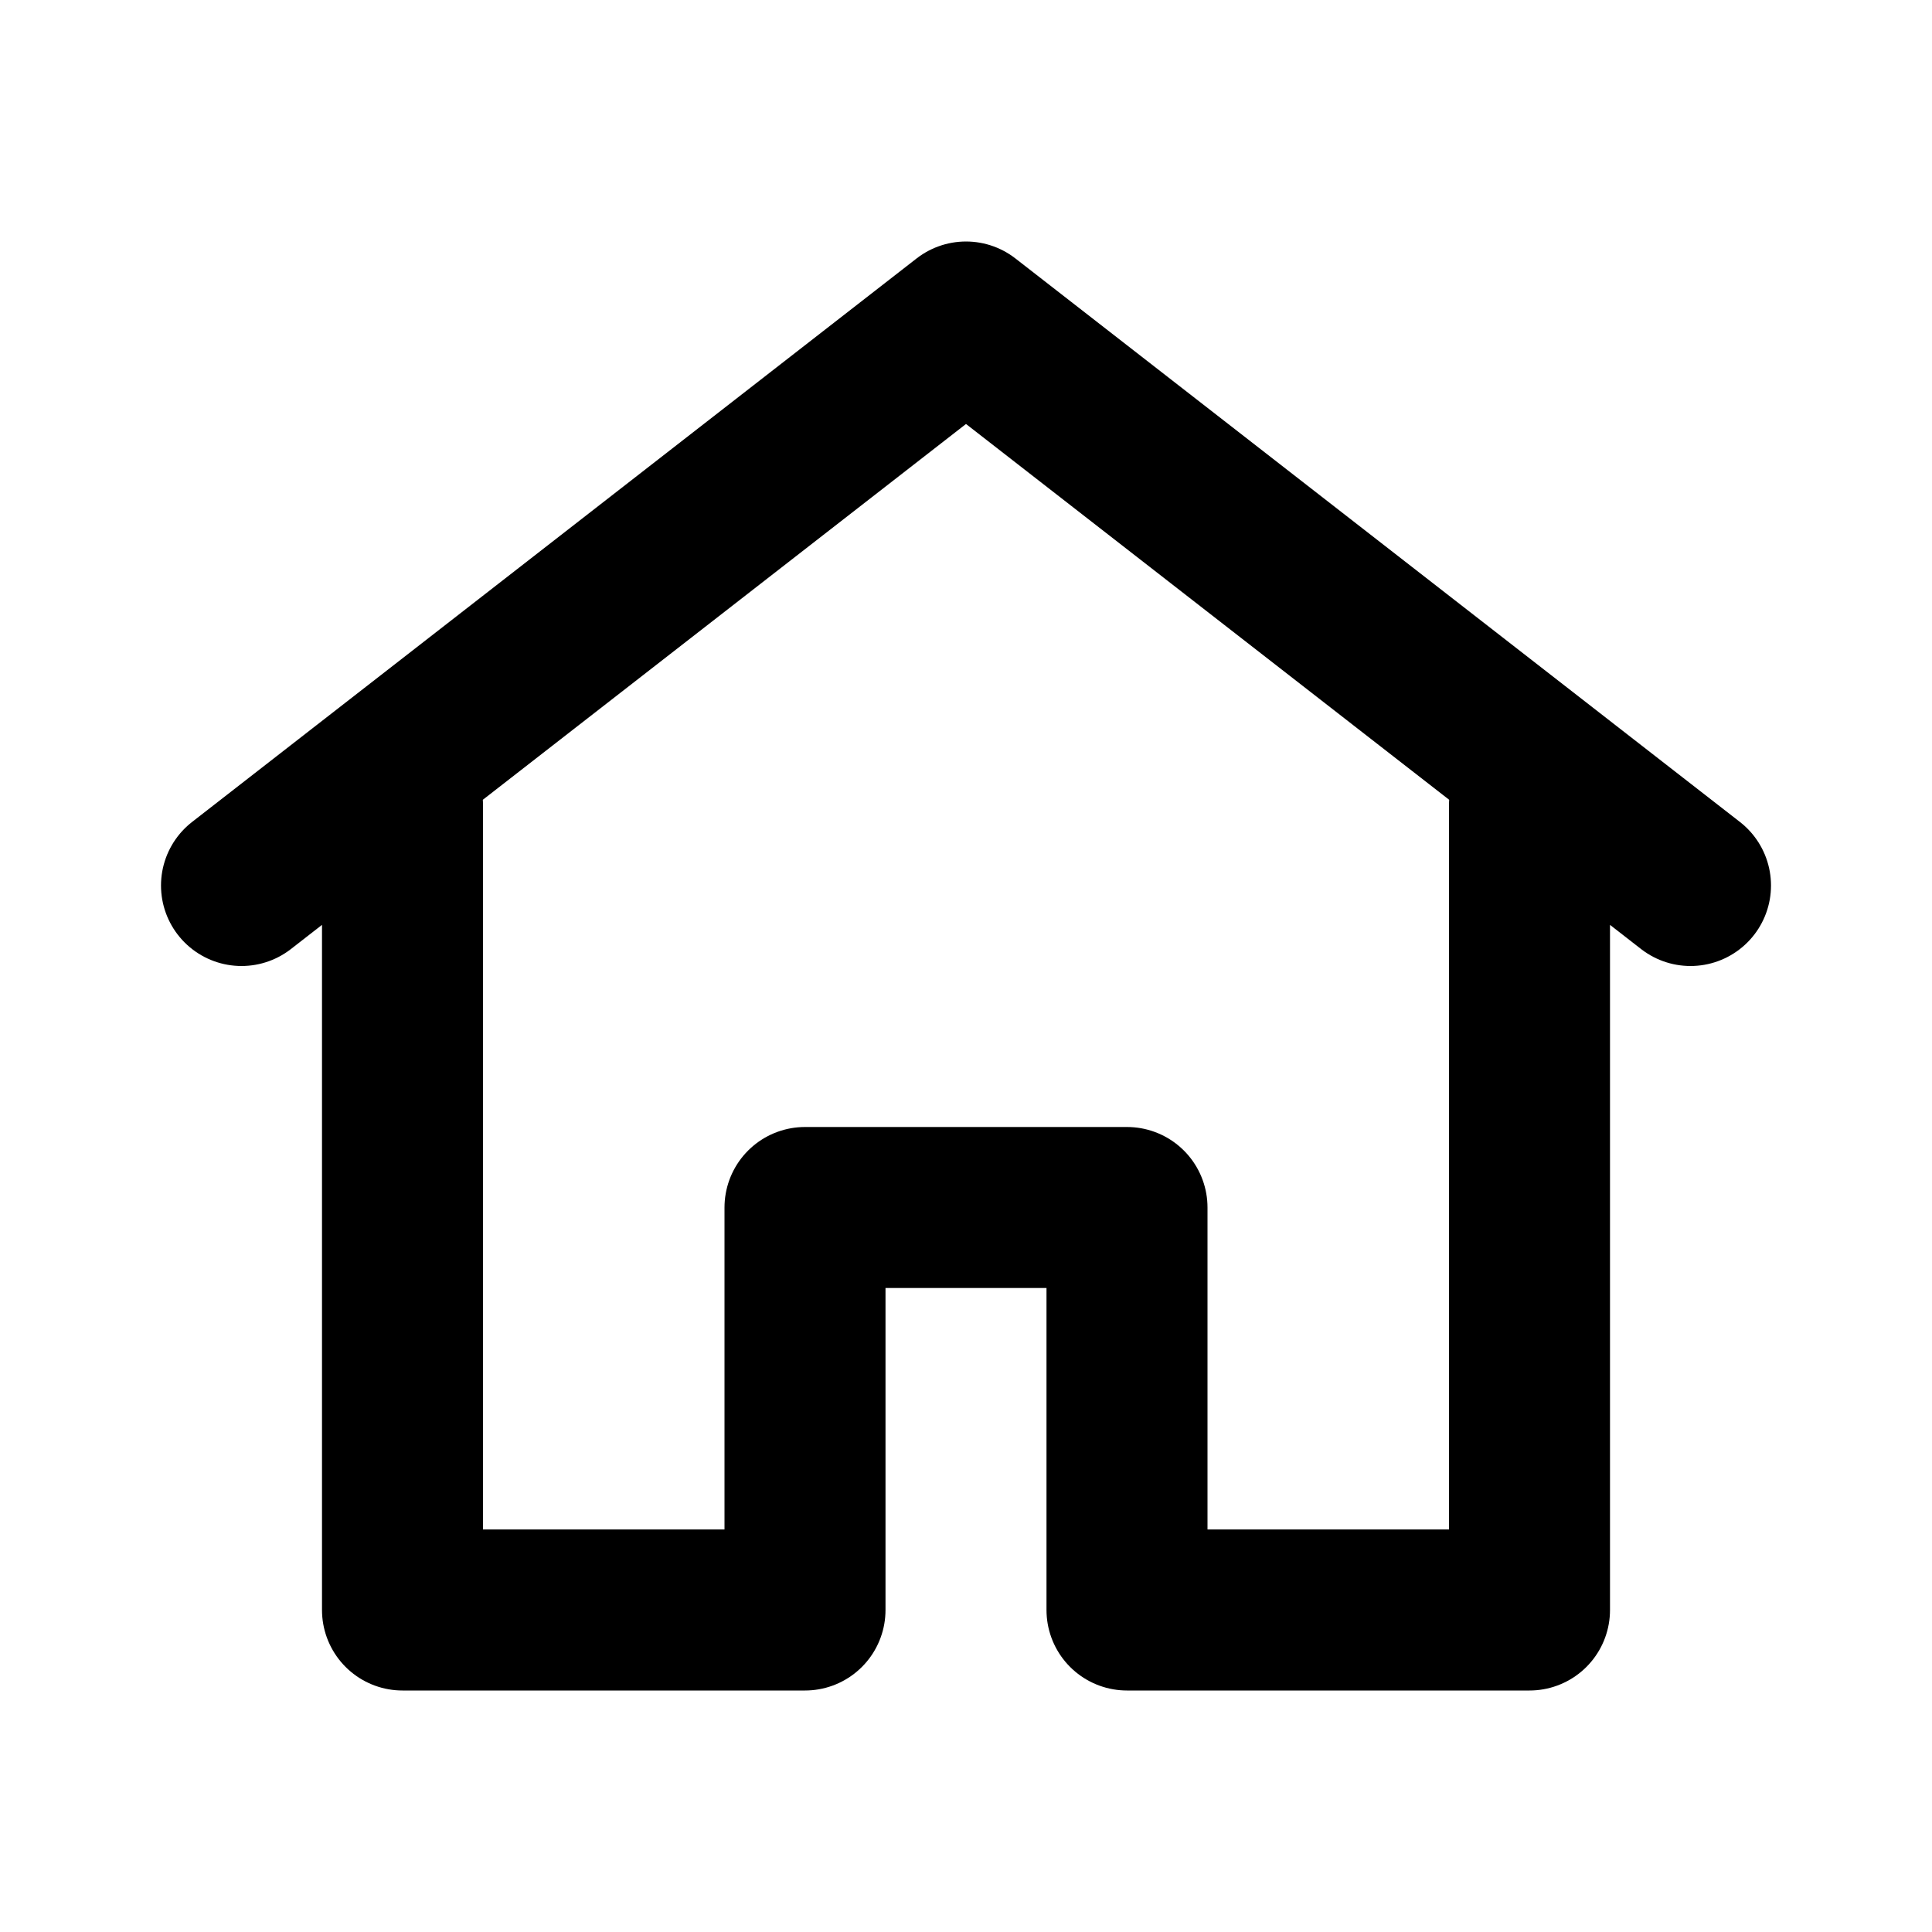
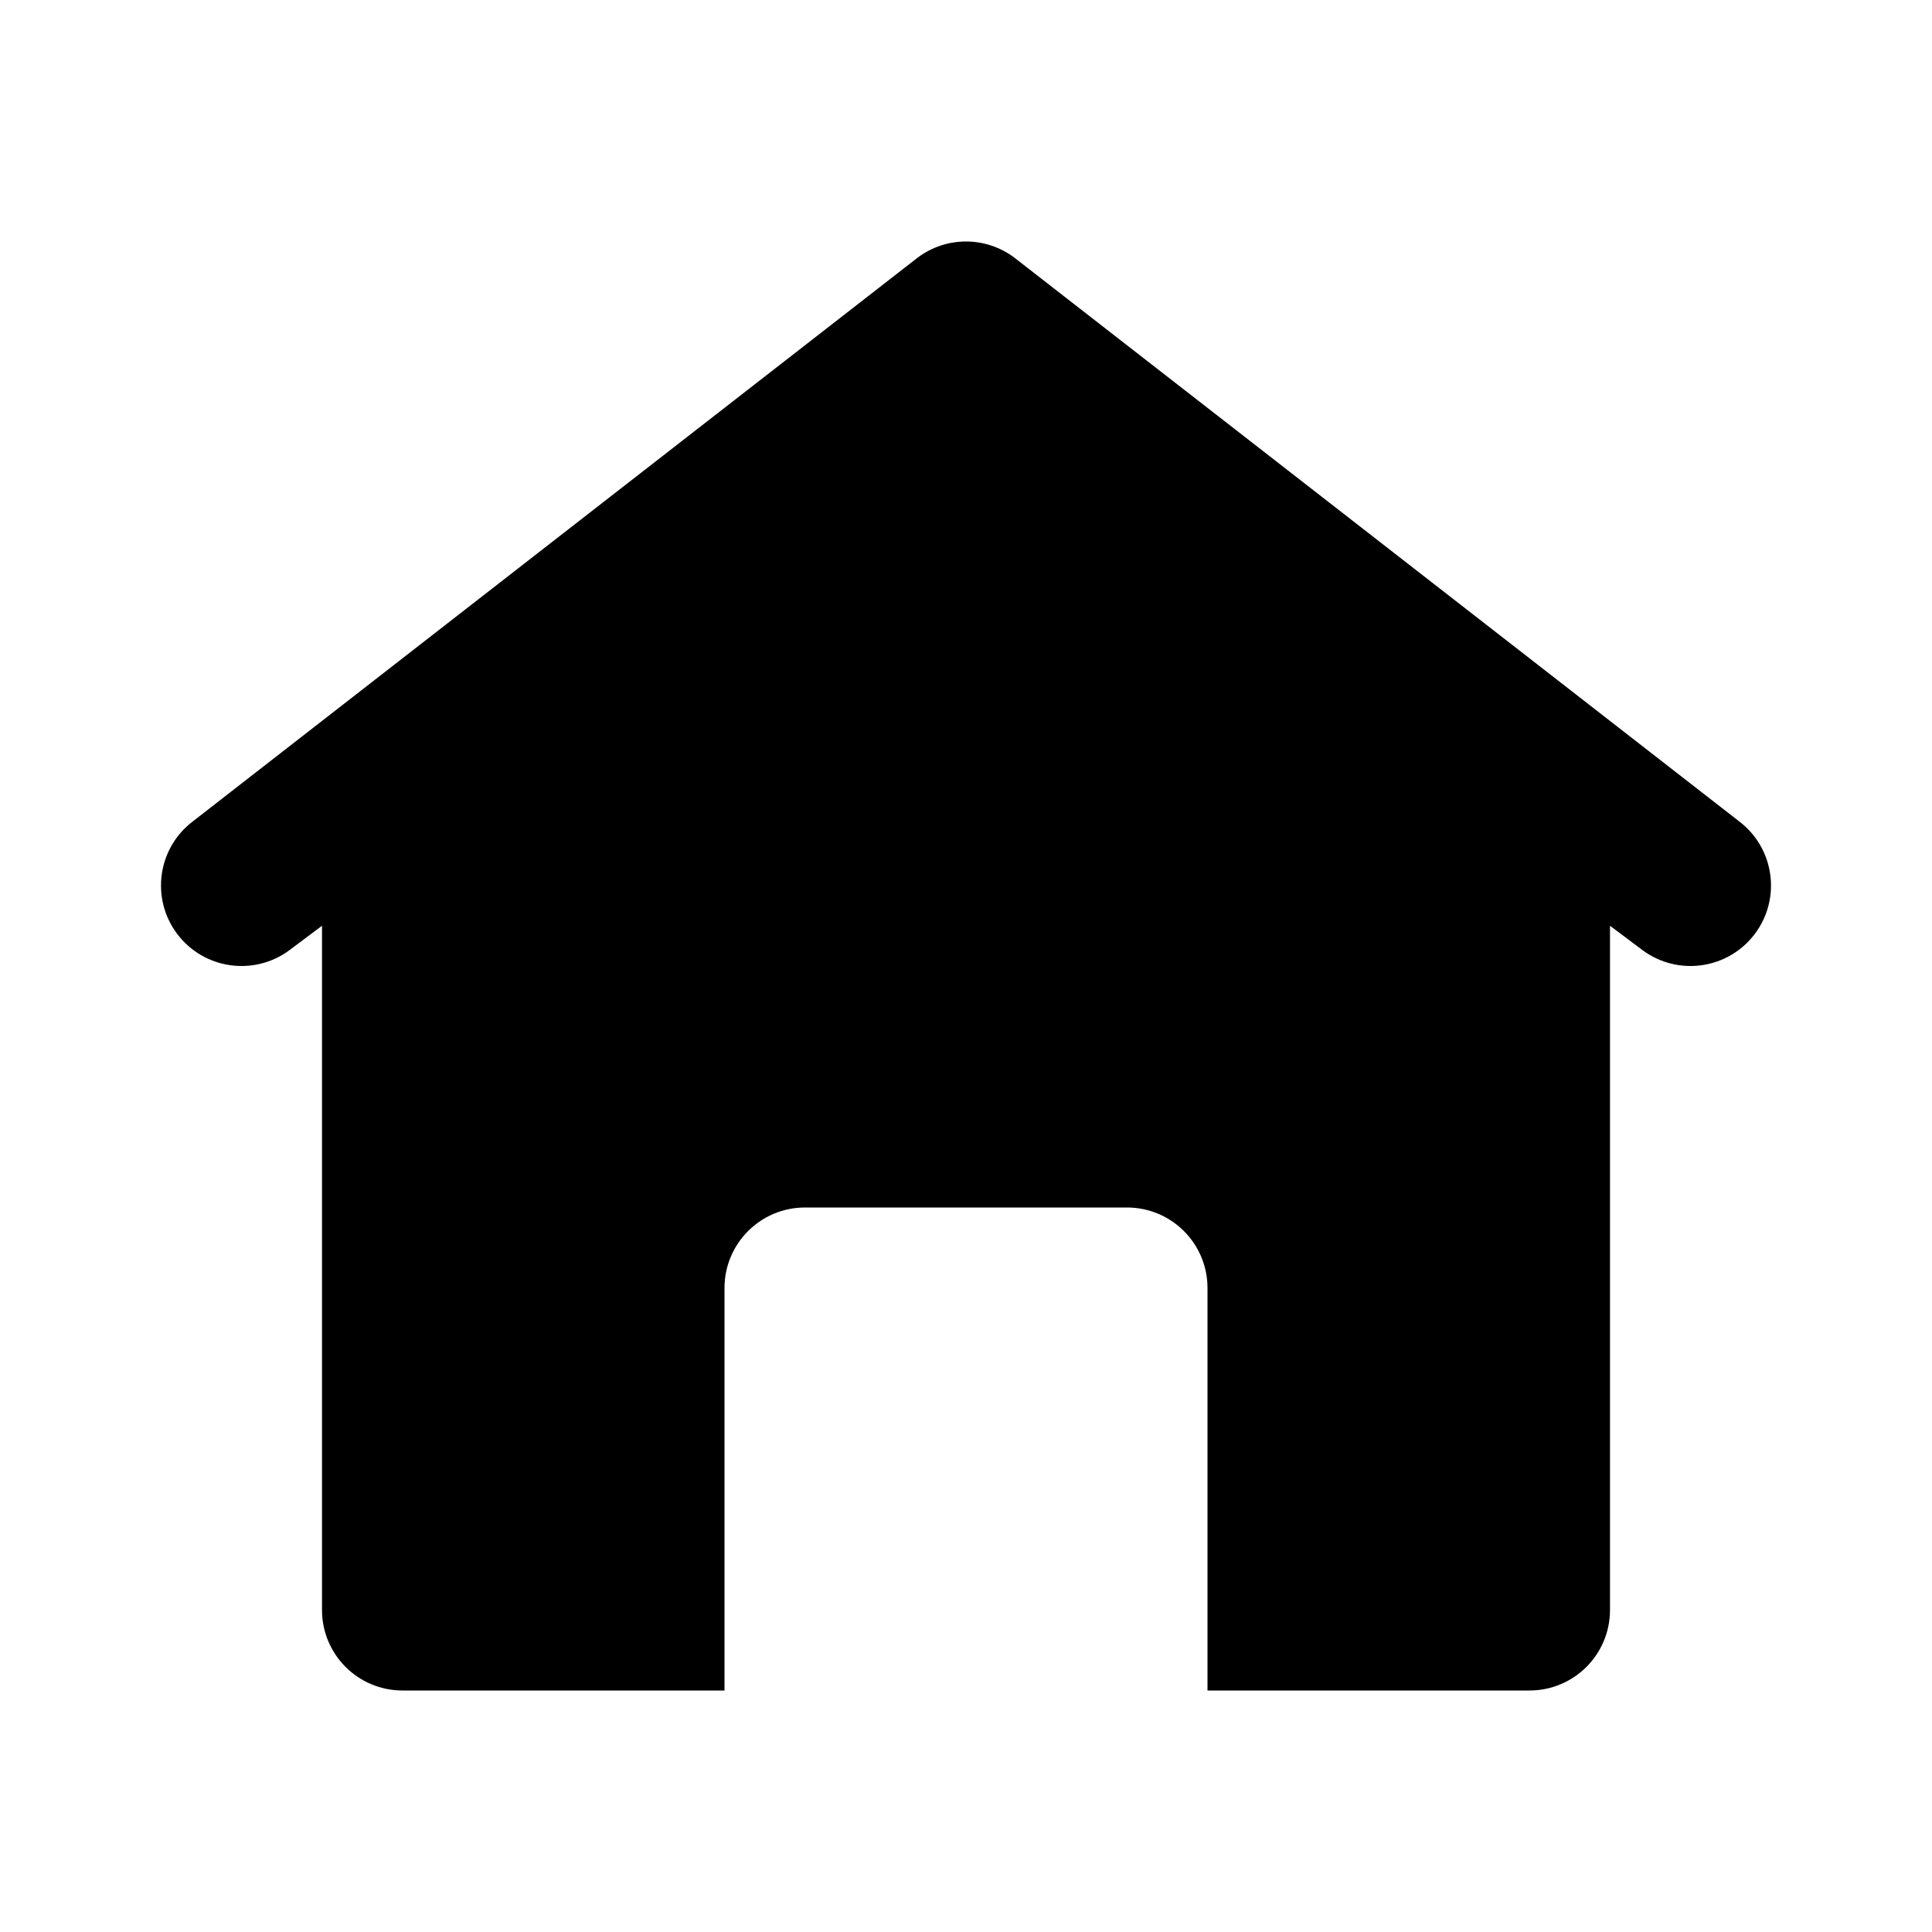
<svg xmlns="http://www.w3.org/2000/svg" width="24" height="24" viewBox="0 0 24 24">
-   <path d="M3 11 L12 4 L21 11 M5 10 V20 H10 V15 H14 V20 H19 V10" fill="none" stroke="#000000" stroke-width="2" stroke-linecap="round" stroke-linejoin="round" />
+   <path d="M2.4 10.2 11.4 3.2a1 1 0 0 1 1.2 0l9 7a1 1 0 0 1-1.2 1.6l-.4-.3V20a1 1 0 0 1-1 1h-4v-5a1 1 0 0 0-1-1h-4a1 1 0 0 0-1 1v5H5a1 1 0 0 1-1-1v-8.5l-.4.3a1 1 0 0 1-1.2-1.6Z" fill="currentColor" />
</svg>
